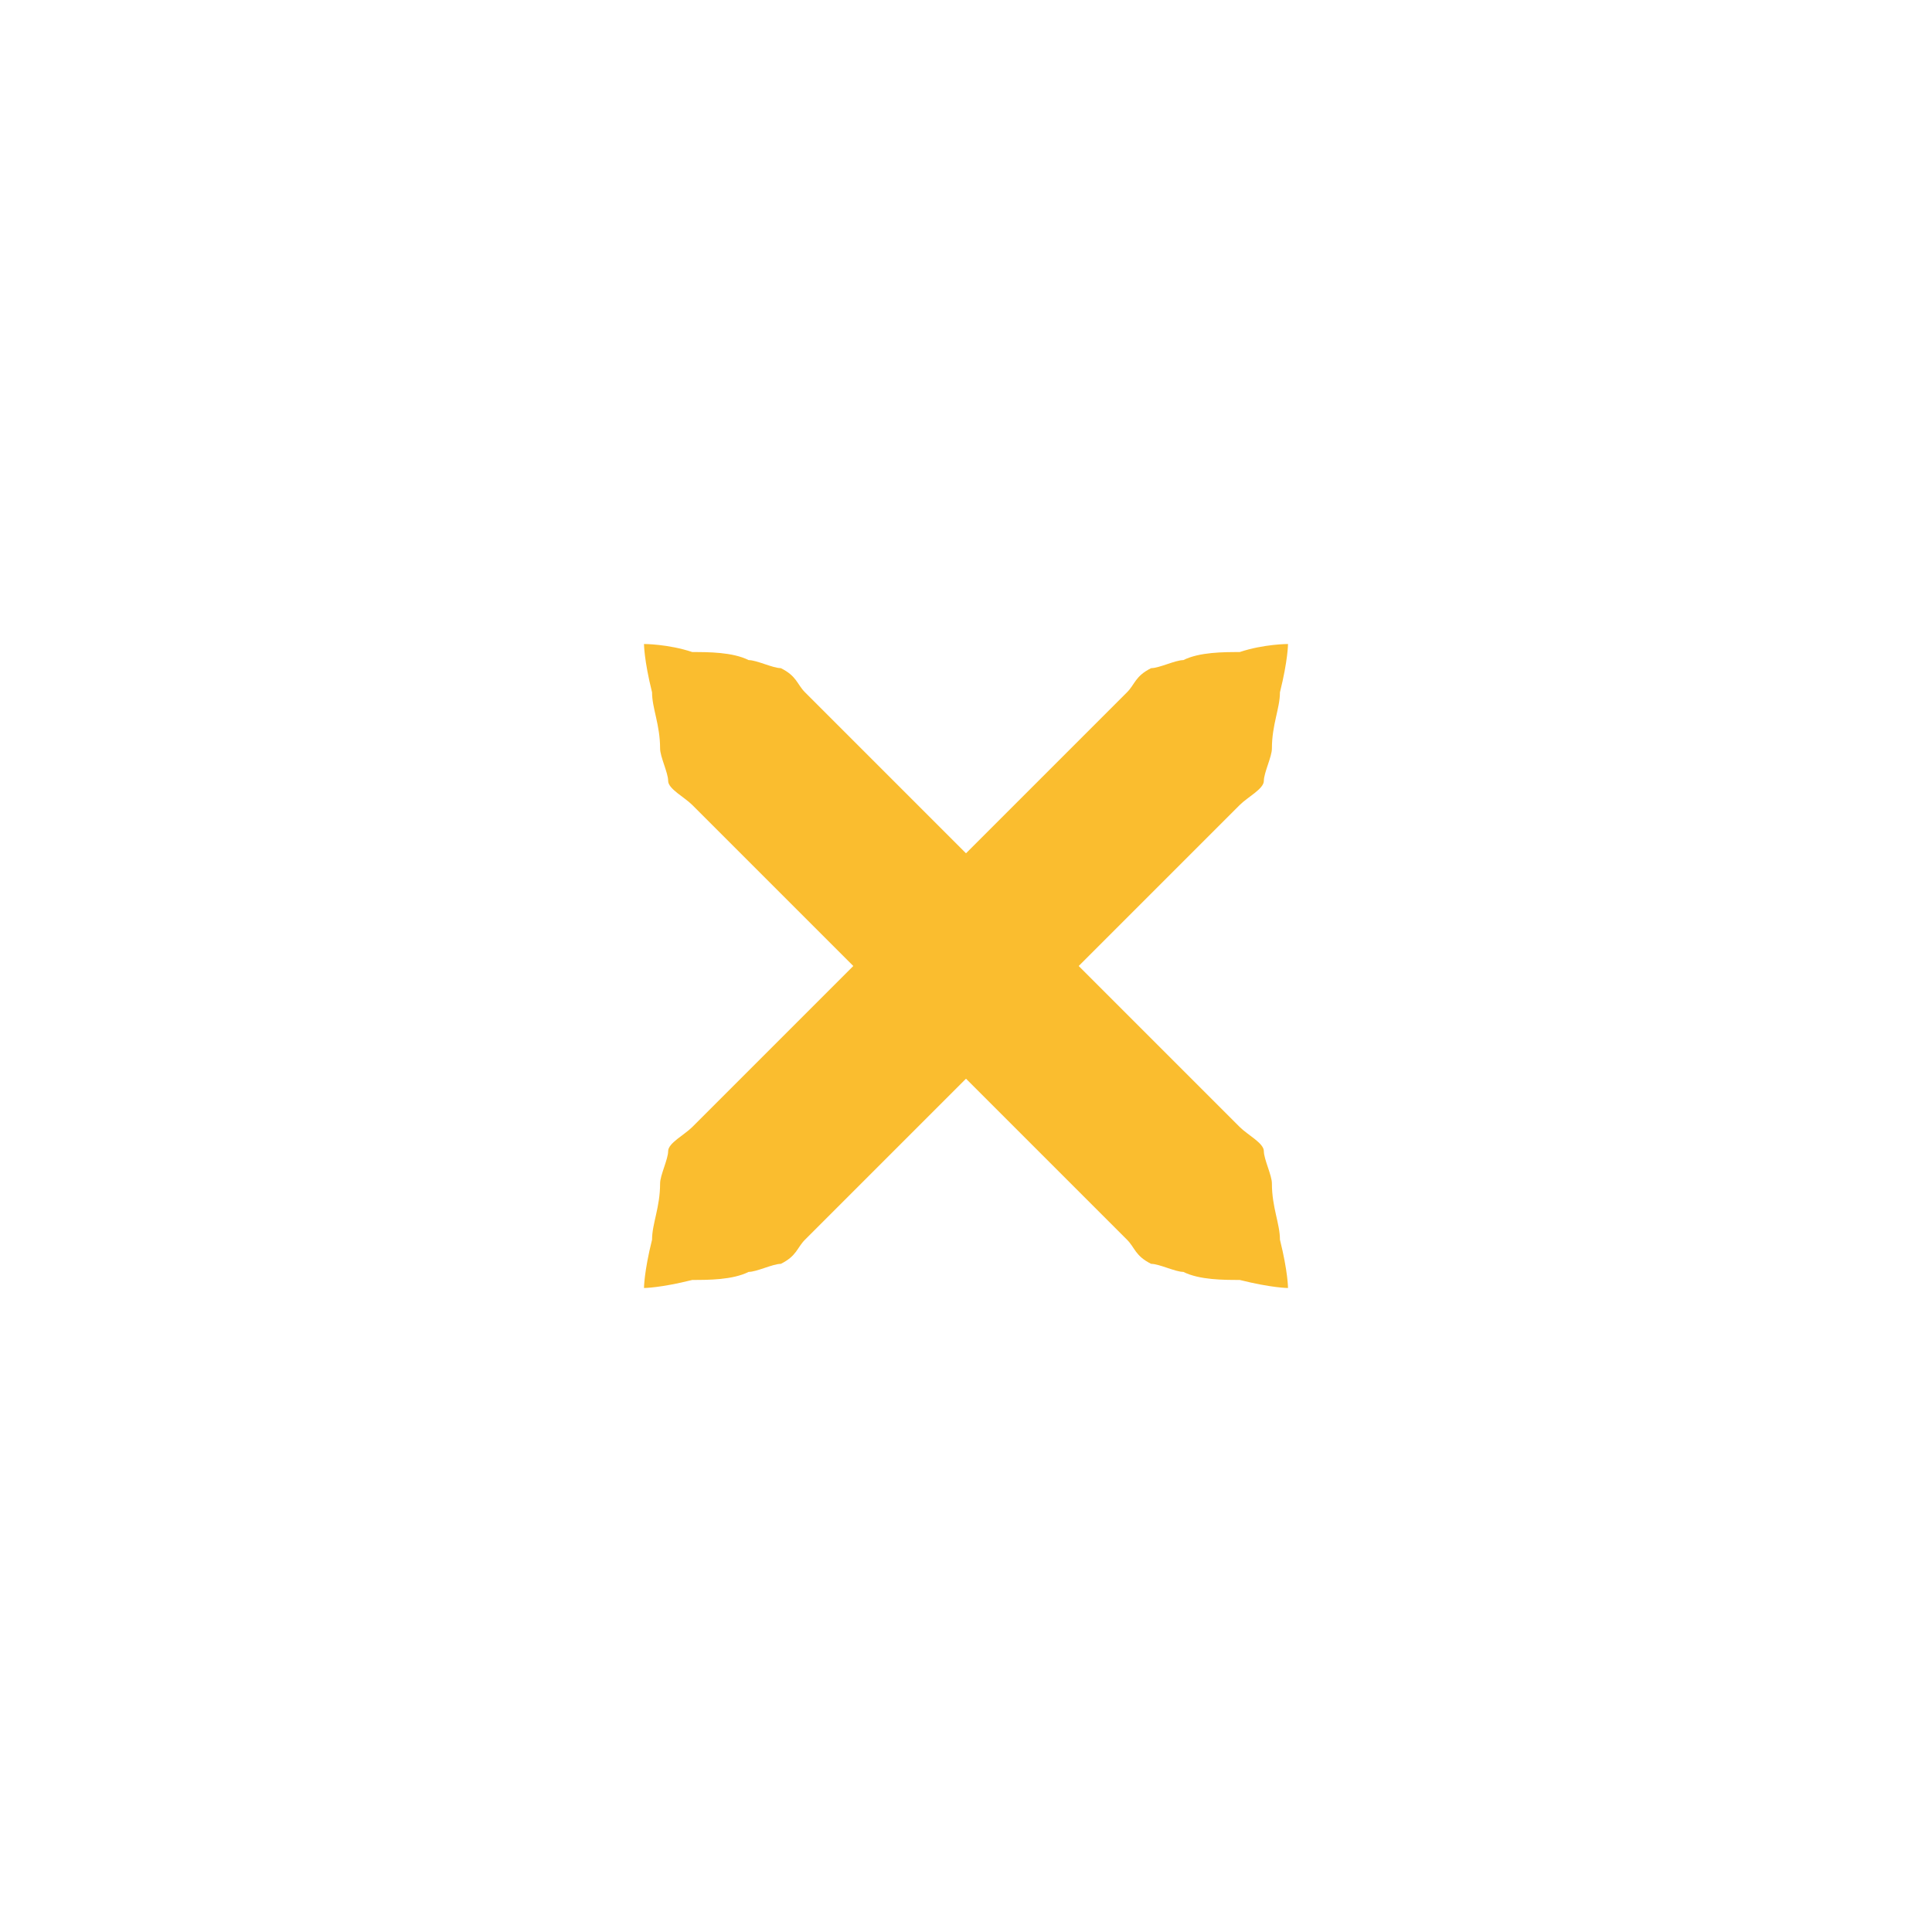
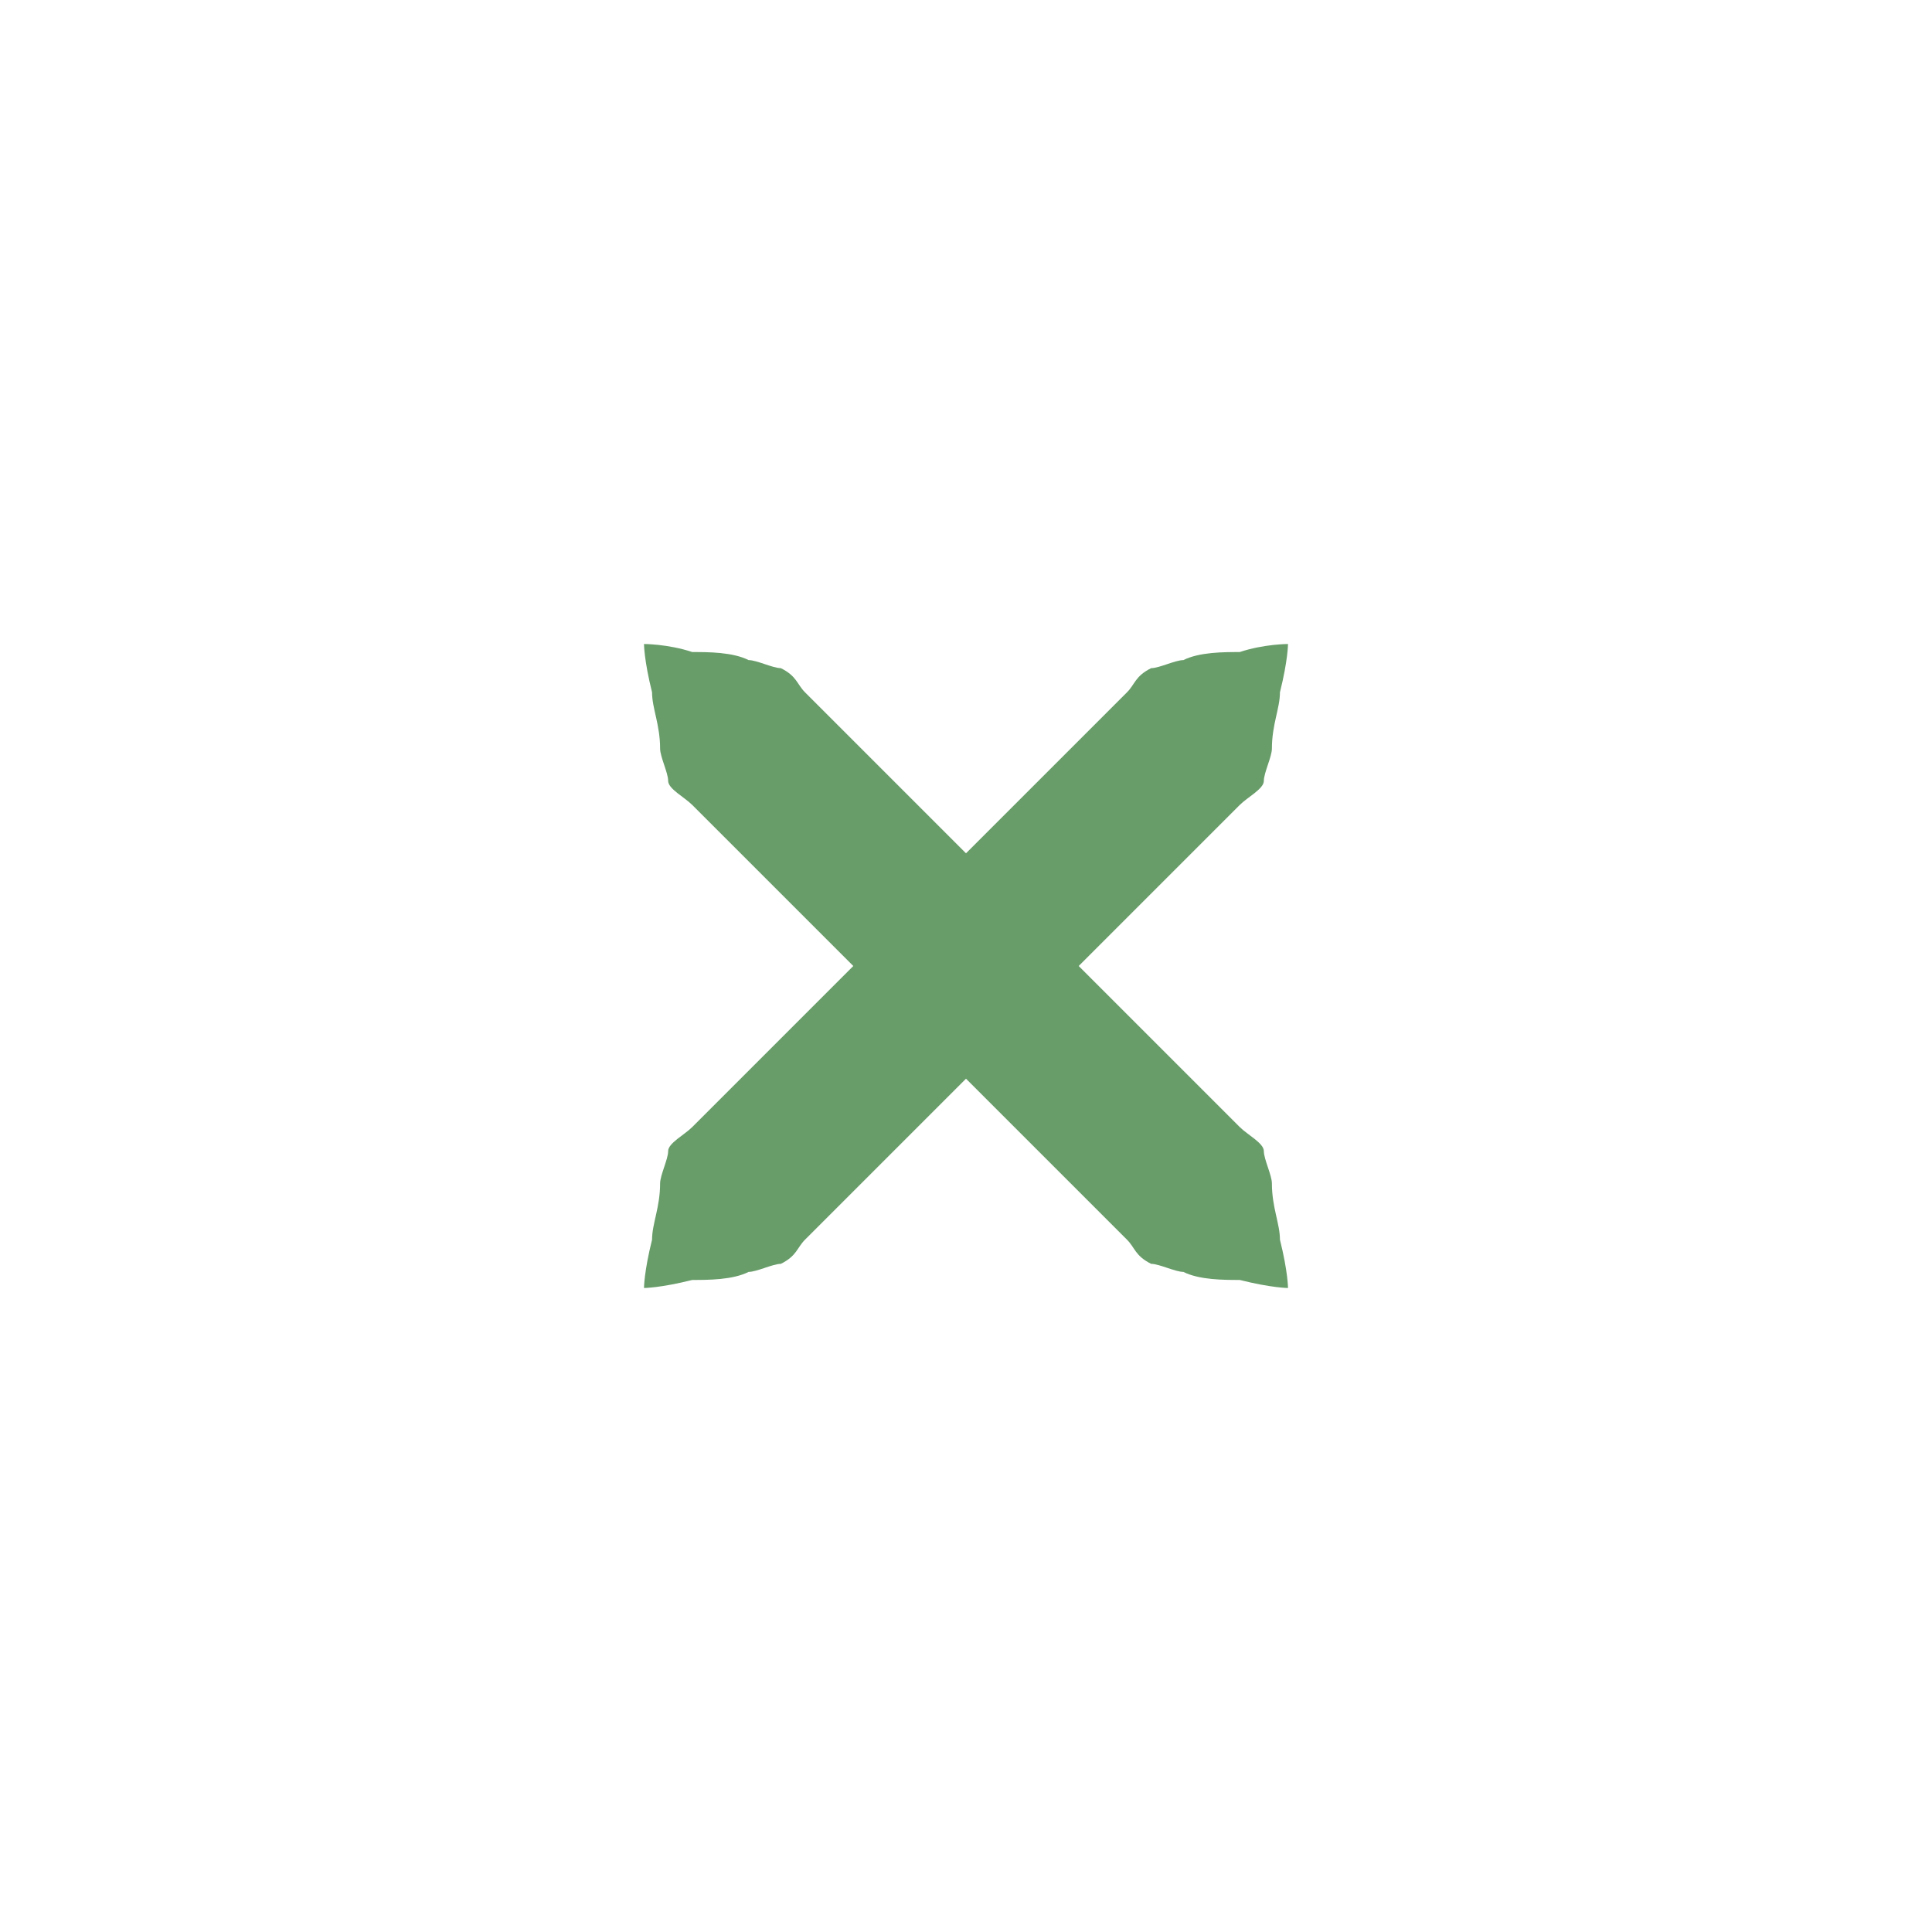
<svg xmlns="http://www.w3.org/2000/svg" xmlns:xlink="http://www.w3.org/1999/xlink" version="1.1" x="0px" y="0px" width="24px" height="24px" viewBox="0 0 24 24">
-   <path id="a" fill="#fabd2f" d="M16,8c0,0,0,0.2-0.1,0.6c0,0.2-0.1,0.4-0.1,0.7c0,0.1-0.1,0.3-0.1,0.4c0,0.1-0.2,0.2-0.3,0.3c-0.7,0.7-1.7,1.7-2.7,2.7c-1,1-2,2-2.7,2.7c-0.1,0.1-0.1,0.2-0.3,0.3c-0.1,0-0.3,0.1-0.4,0.1c-0.2,0.1-0.5,0.1-0.7,0.1C8.2,16,8,16,8,16s0-0.2,0.1-0.6c0-0.2,0.1-0.4,0.1-0.7c0-0.1,0.1-0.3,0.1-0.4c0-0.1,0.2-0.2,0.3-0.3c0.7-0.7,1.7-1.7,2.7-2.7c1-1,2-2,2.7-2.7c0.1-0.1,0.1-0.2,0.3-0.3c0.1,0,0.3-0.1,0.4-0.1c0.2-0.1,0.5-0.1,0.7-0.1C15.7,8,16,8,16,8z" />
+   <path id="a" fill="#689d6a" d="M16,8c0,0,0,0.2-0.1,0.6c0,0.2-0.1,0.4-0.1,0.7c0,0.1-0.1,0.3-0.1,0.4c0,0.1-0.2,0.2-0.3,0.3c-0.7,0.7-1.7,1.7-2.7,2.7c-1,1-2,2-2.7,2.7c-0.1,0.1-0.1,0.2-0.3,0.3c-0.1,0-0.3,0.1-0.4,0.1c-0.2,0.1-0.5,0.1-0.7,0.1C8.2,16,8,16,8,16s0-0.2,0.1-0.6c0-0.2,0.1-0.4,0.1-0.7c0-0.1,0.1-0.3,0.1-0.4c0-0.1,0.2-0.2,0.3-0.3c0.7-0.7,1.7-1.7,2.7-2.7c1-1,2-2,2.7-2.7c0.1-0.1,0.1-0.2,0.3-0.3c0.1,0,0.3-0.1,0.4-0.1c0.2-0.1,0.5-0.1,0.7-0.1C15.7,8,16,8,16,8z" />
  <use xlink:href="#a" transform="matrix(-1,0,0,1,24,0)" />
</svg>
